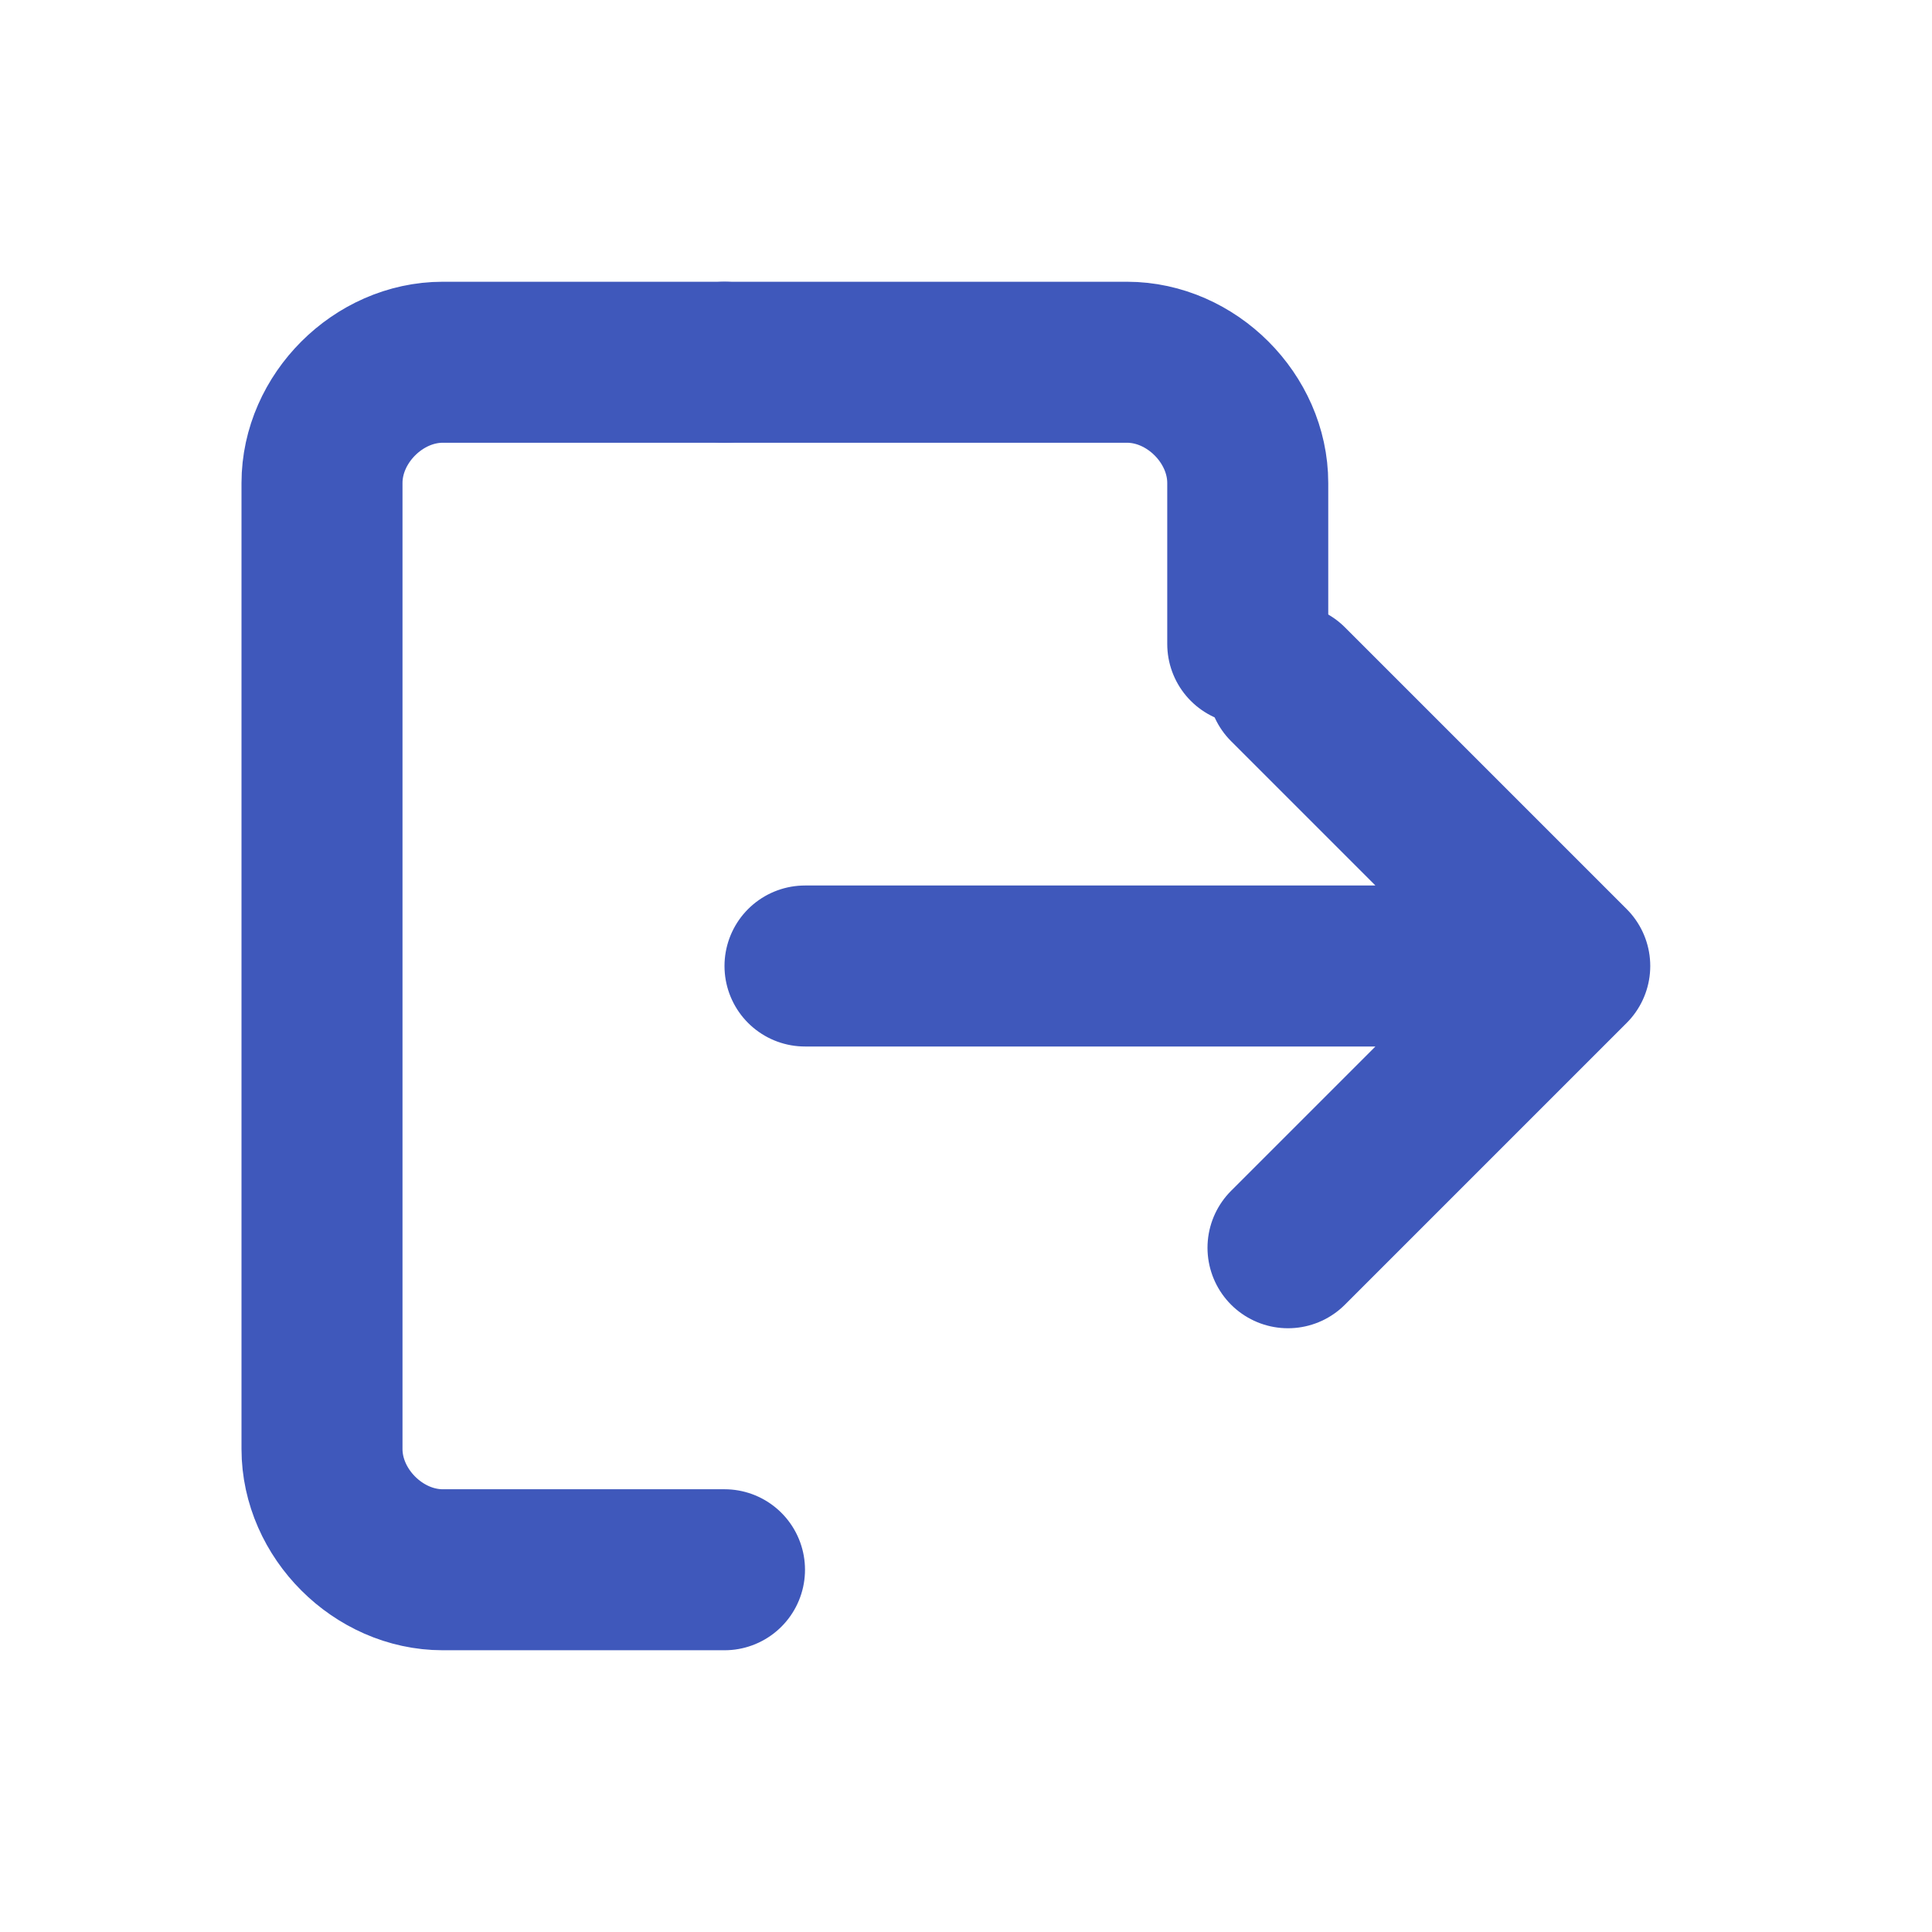
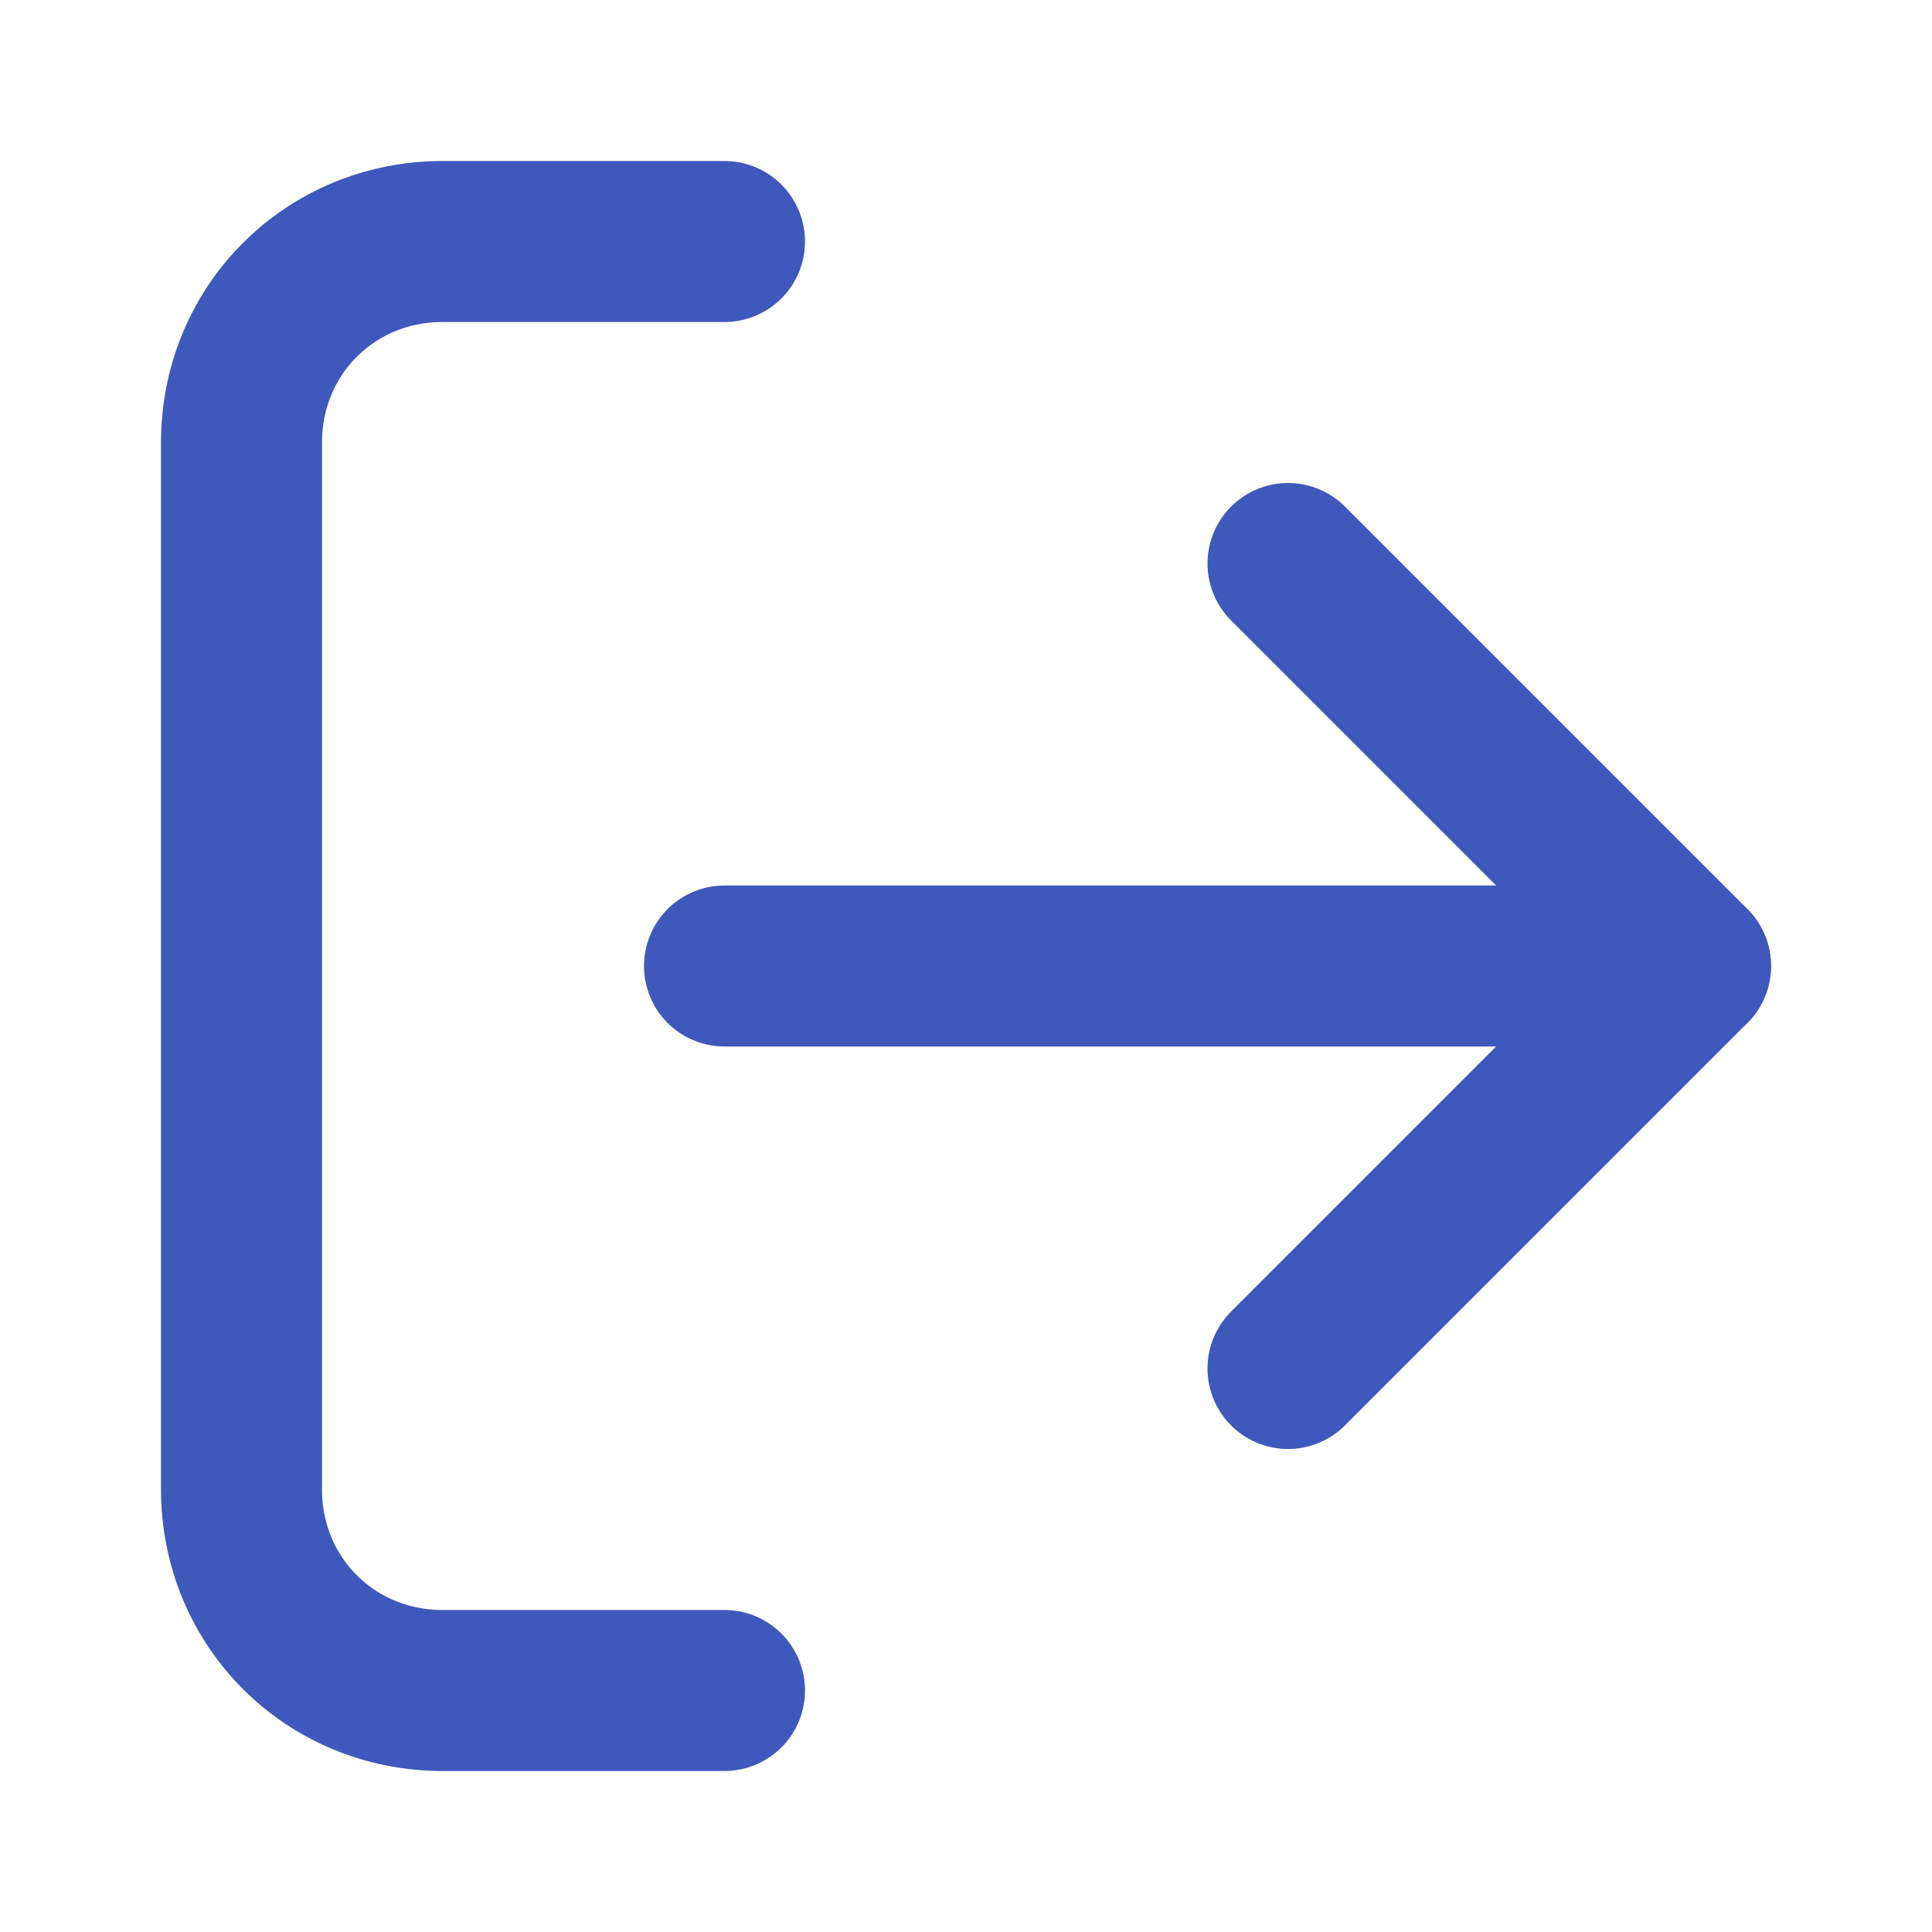
<svg xmlns="http://www.w3.org/2000/svg" viewBox="0 0 24 24" aria-hidden="true" focusable="false">
-   <path d="M9 4.5H5.5C4.7 4.5 4 5.2 4 6v12c0 .8.7 1.5 1.5 1.5H9" fill="none" stroke="#3F58BB" stroke-width="2" stroke-linecap="round" />
-   <path d="M10 12h9M16 8.5l3.5 3.5-3.5 3.5" fill="none" stroke="#3F58BB" stroke-width="2" stroke-linecap="round" stroke-linejoin="round" />
-   <path d="M9 4.5h5c.8 0 1.5.7 1.5 1.5v2" fill="none" stroke="#3F58BB" stroke-width="2" stroke-linecap="round" />
+   <path d="M9 21H5.5C4.1 21 3 19.9 3 18.5v-13C3 4.1 4.1 3 5.5 3H9" fill="none" stroke="#3F58BB" stroke-width="2" stroke-linecap="round" stroke-linejoin="round" />
+   <path d="M16 17L21 12L16 7" fill="none" stroke="#3F58BB" stroke-width="2" stroke-linecap="round" stroke-linejoin="round" />
+   <path d="M21 12H9" fill="none" stroke="#3F58BB" stroke-width="2" stroke-linecap="round" stroke-linejoin="round" />
</svg>
